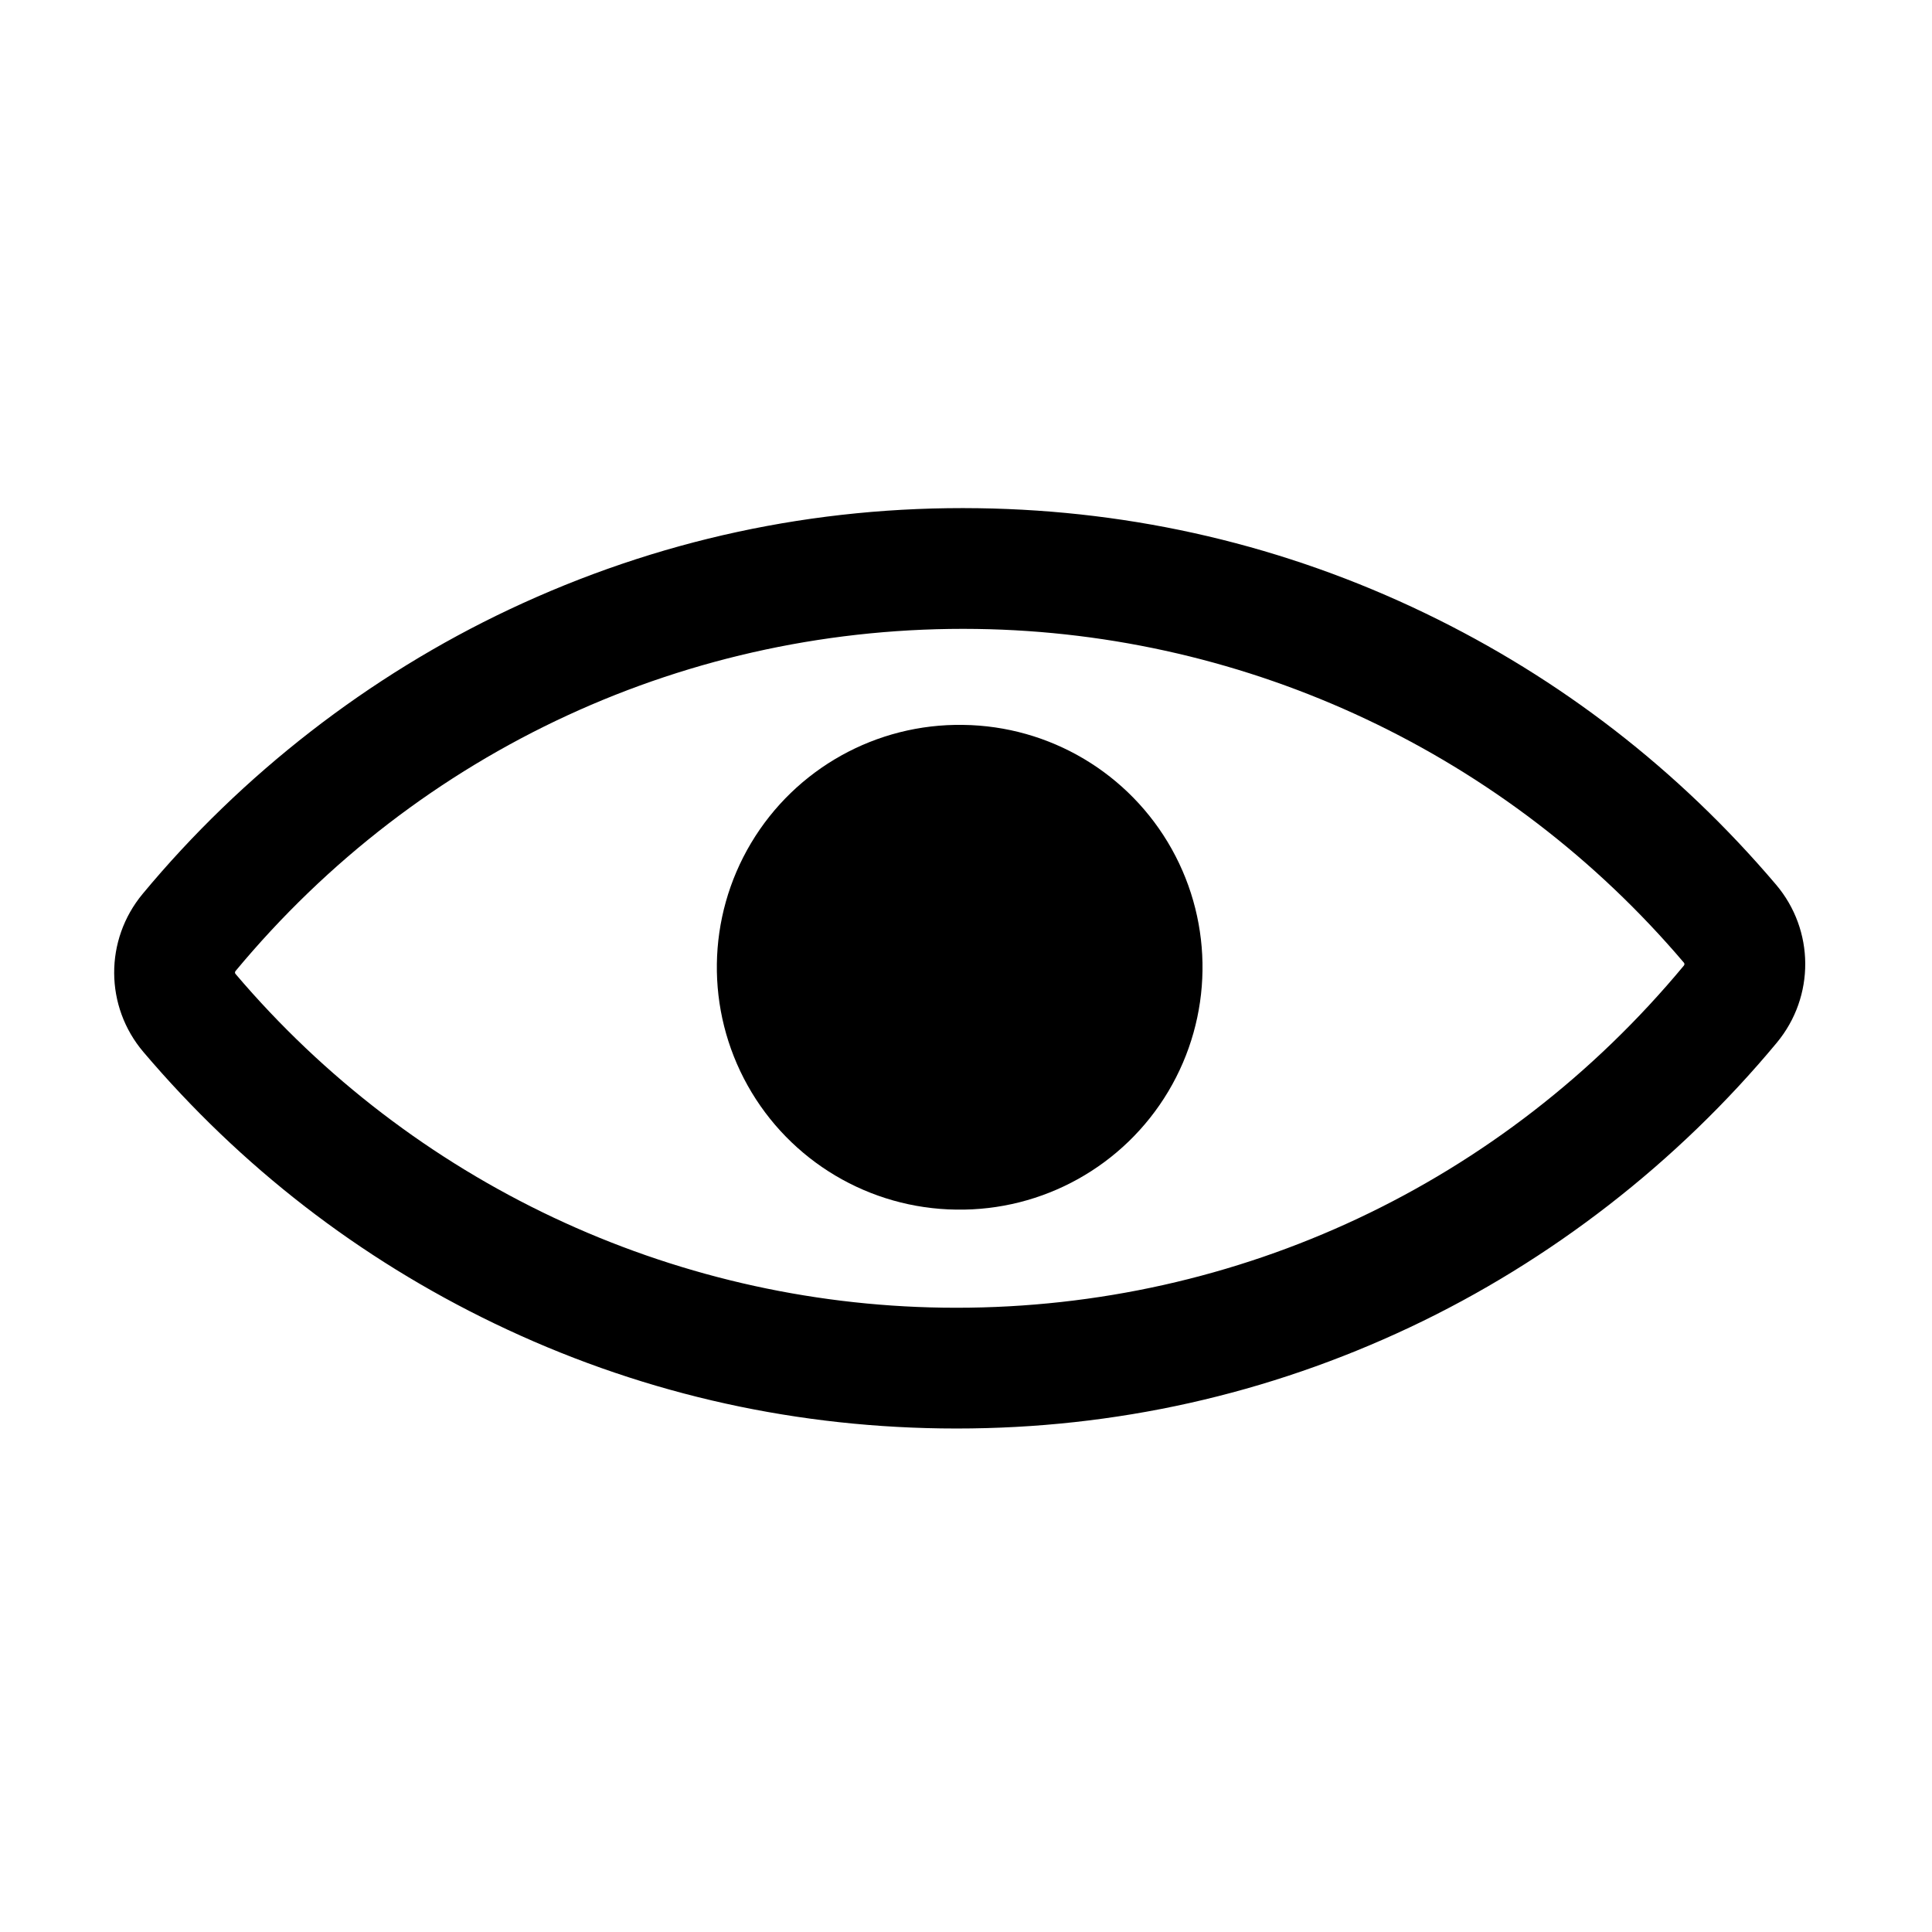
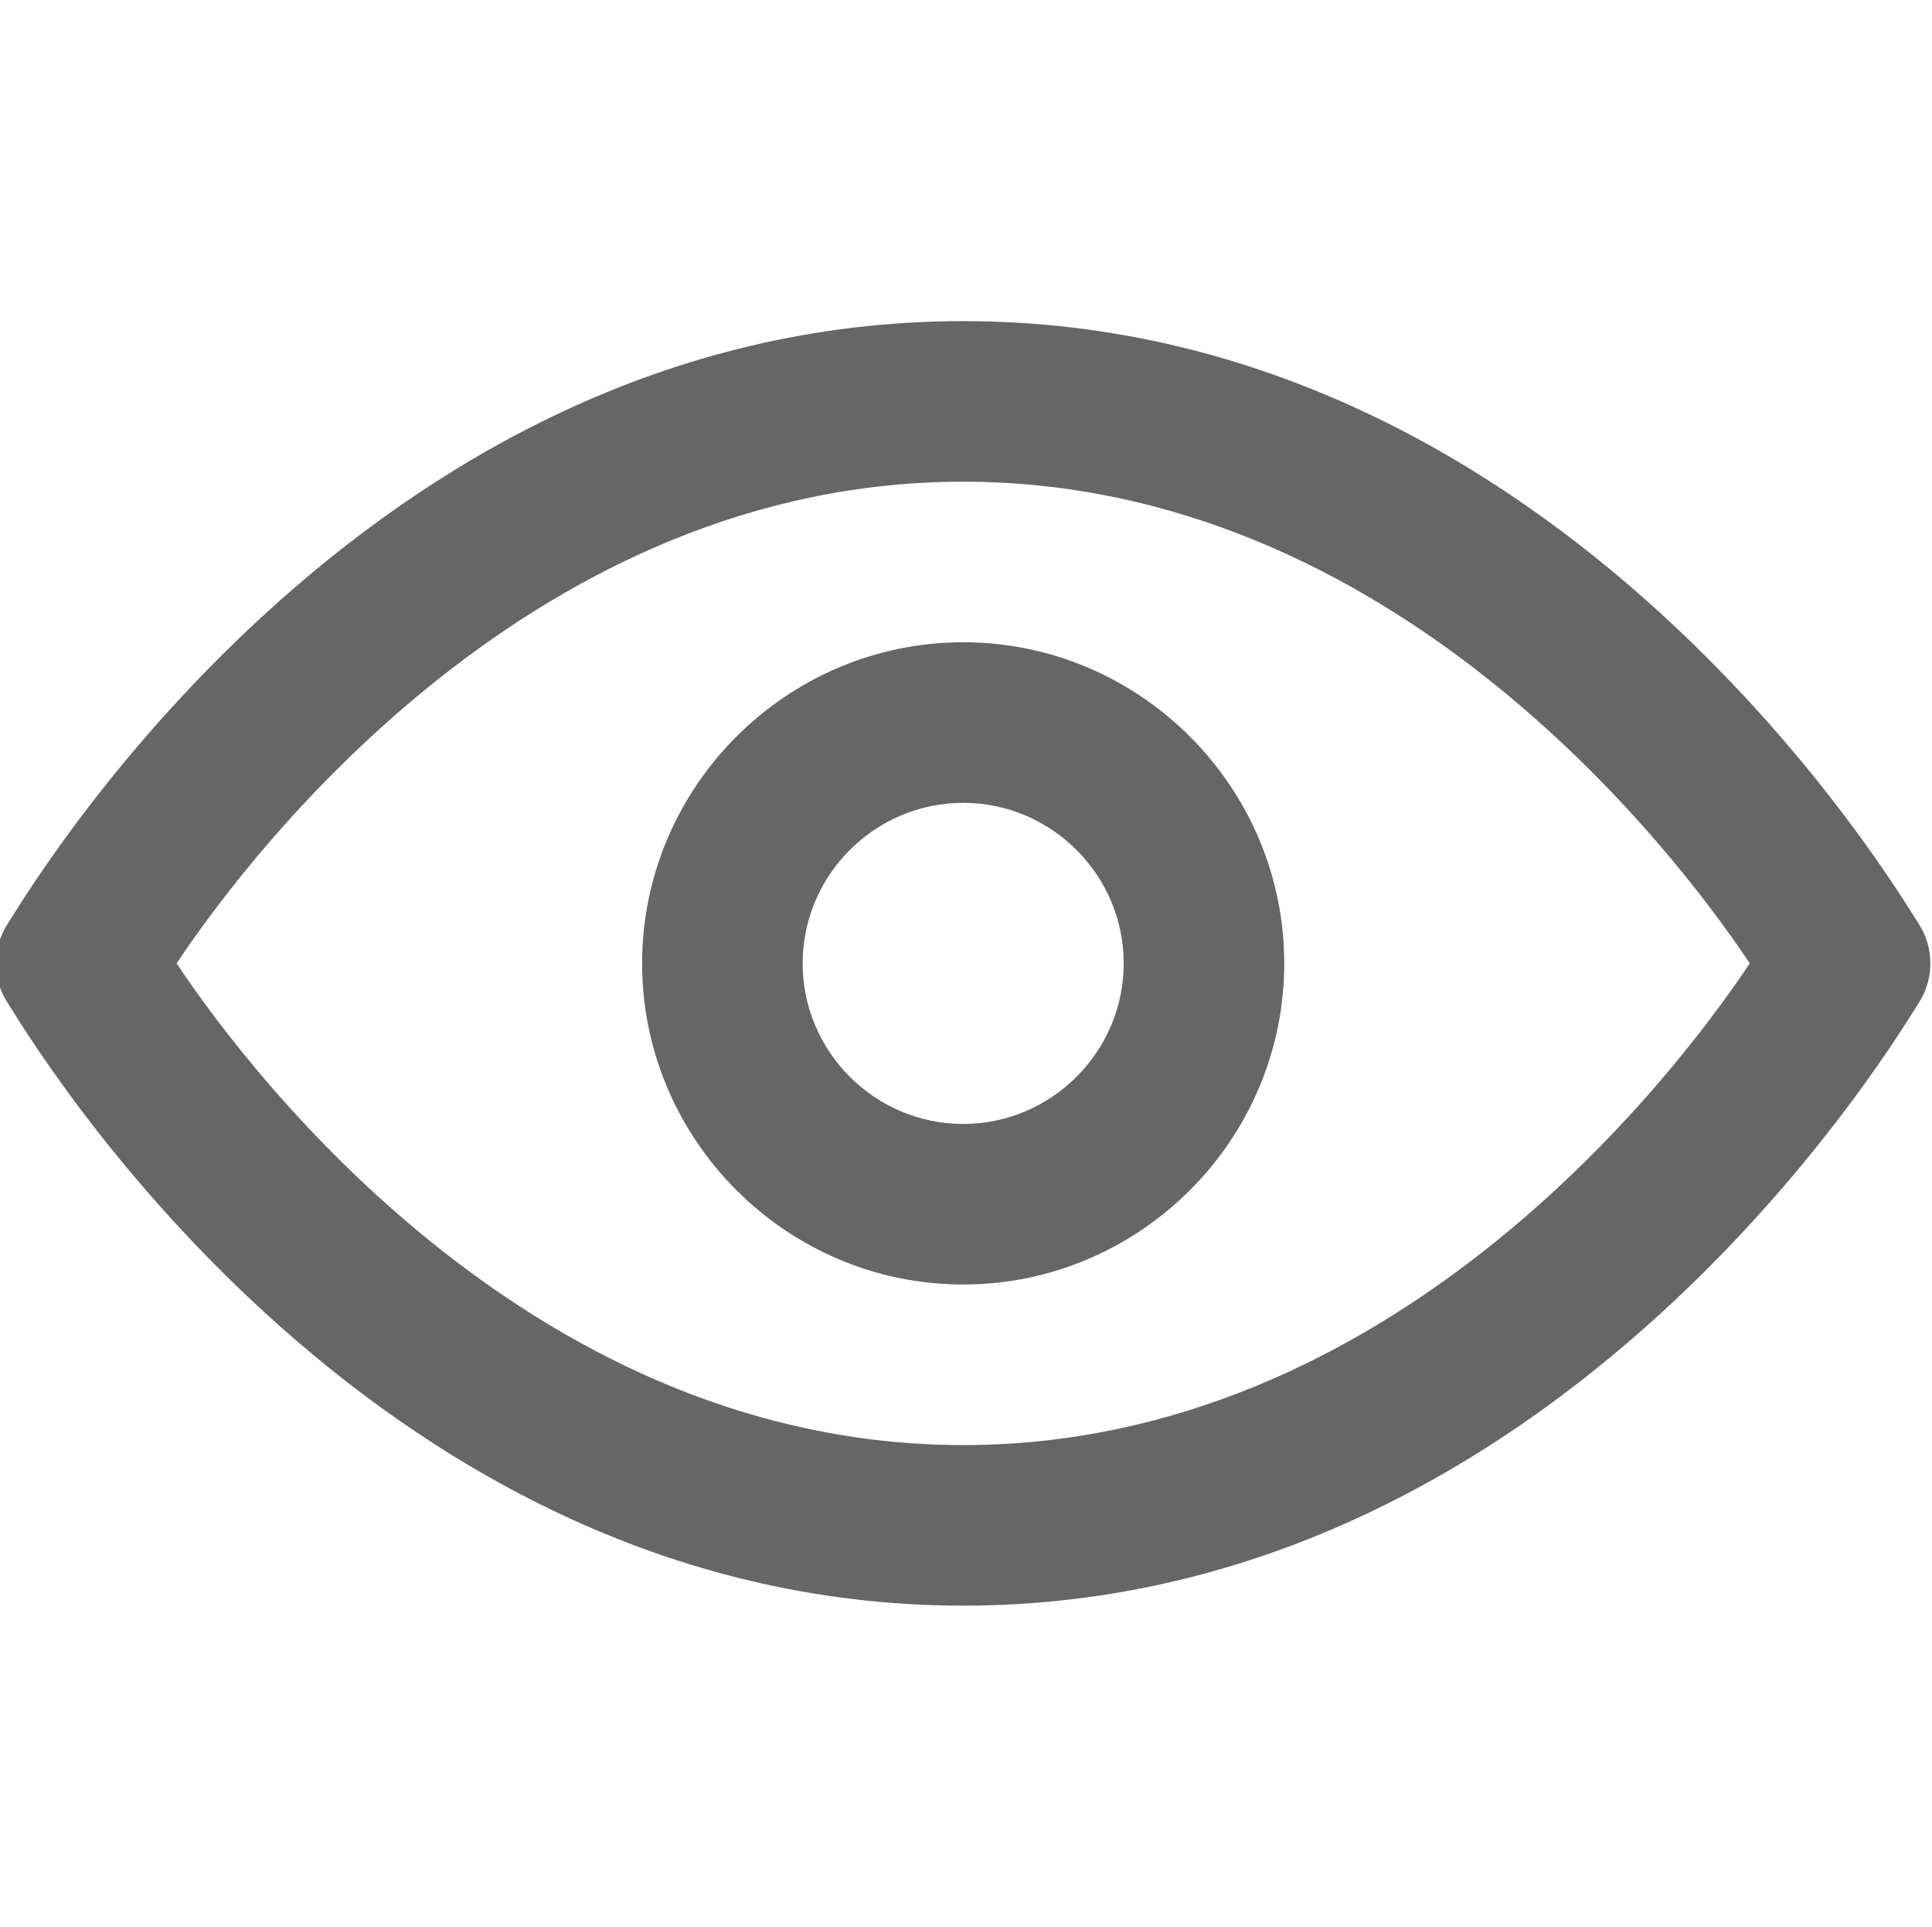
- <svg xmlns="http://www.w3.org/2000/svg" t="1533560819331" class="icon" style="" viewBox="0 0 1024 1024" version="1.1" p-id="3098" width="200" height="200">
+ <svg xmlns="http://www.w3.org/2000/svg" t="1533735877709" class="icon" style="" viewBox="0 0 1027 1024" version="1.1" p-id="3211" width="200.586" height="200">
  <defs>
    <style type="text/css" />
  </defs>
-   <path d="M506.839 641.119a128.468 128.468 0 1 0 3.623-256.91 128.468 128.468 0 1 0-3.623 256.91Z" p-id="3099" />
-   <path d="M941.314 468.847c-51.714-60.895-114.262-109.28-185.907-143.811-74.21-35.768-153.904-54.498-236.87-55.67-86.925-1.244-170.593 16.833-248.676 53.685-74.371 35.1-141.548 87.226-194.269 150.743-20.26 24.41-20.08 59.654 0.427 83.804 51.714 60.896 114.262 109.28 185.907 143.812 74.21 35.769 153.905 54.498 236.87 55.671 2.775 0.039 5.533 0.059 8.301 0.059 83.948 0 164.786-18.068 240.376-53.743 74.37-35.101 141.548-87.227 194.269-150.745 20.26-24.411 20.08-59.655-0.428-83.805z m-48.819 42.928c-95.892 115.529-236.072 181.369-385.588 181.361-2.392 0-4.811-0.017-7.207-0.051-144.506-2.041-281.151-66.524-374.898-176.915-0.349-0.411-0.333-1.057 0.036-1.502 97.425-117.376 240.599-183.465 392.794-181.309 144.507 2.042 281.152 66.525 374.898 176.915 0.35 0.411 0.334 1.056-0.035 1.501z" p-id="3100" />
+   <path d="M512 682.667c-93.867 0-170.667-76.8-170.667-170.667s76.8-170.667 170.667-170.667 170.667 76.8 170.667 170.667S605.867 682.667 512 682.667zM512 426.667c-46.933 0-85.333 38.4-85.333 85.333s38.4 85.333 85.333 85.333 85.333-38.4 85.333-85.333S558.933 426.667 512 426.667z" p-id="3212" fill="#666" />
+   <path d="M512 853.333c-320 0-499.2-307.2-507.733-320-8.533-12.8-8.533-29.867 0-42.667C12.8 477.867 192 170.667 512 170.667s499.2 307.2 507.733 320c8.533 12.8 8.533 29.867 0 42.667C1011.2 546.133 832 853.333 512 853.333zM93.867 512c42.667 64 192 256 418.133 256 226.133 0 375.467-192 418.133-256-42.667-64-192-256-418.133-256C285.867 256 136.533 448 93.867 512z" p-id="3213" fill="#666" />
</svg>
